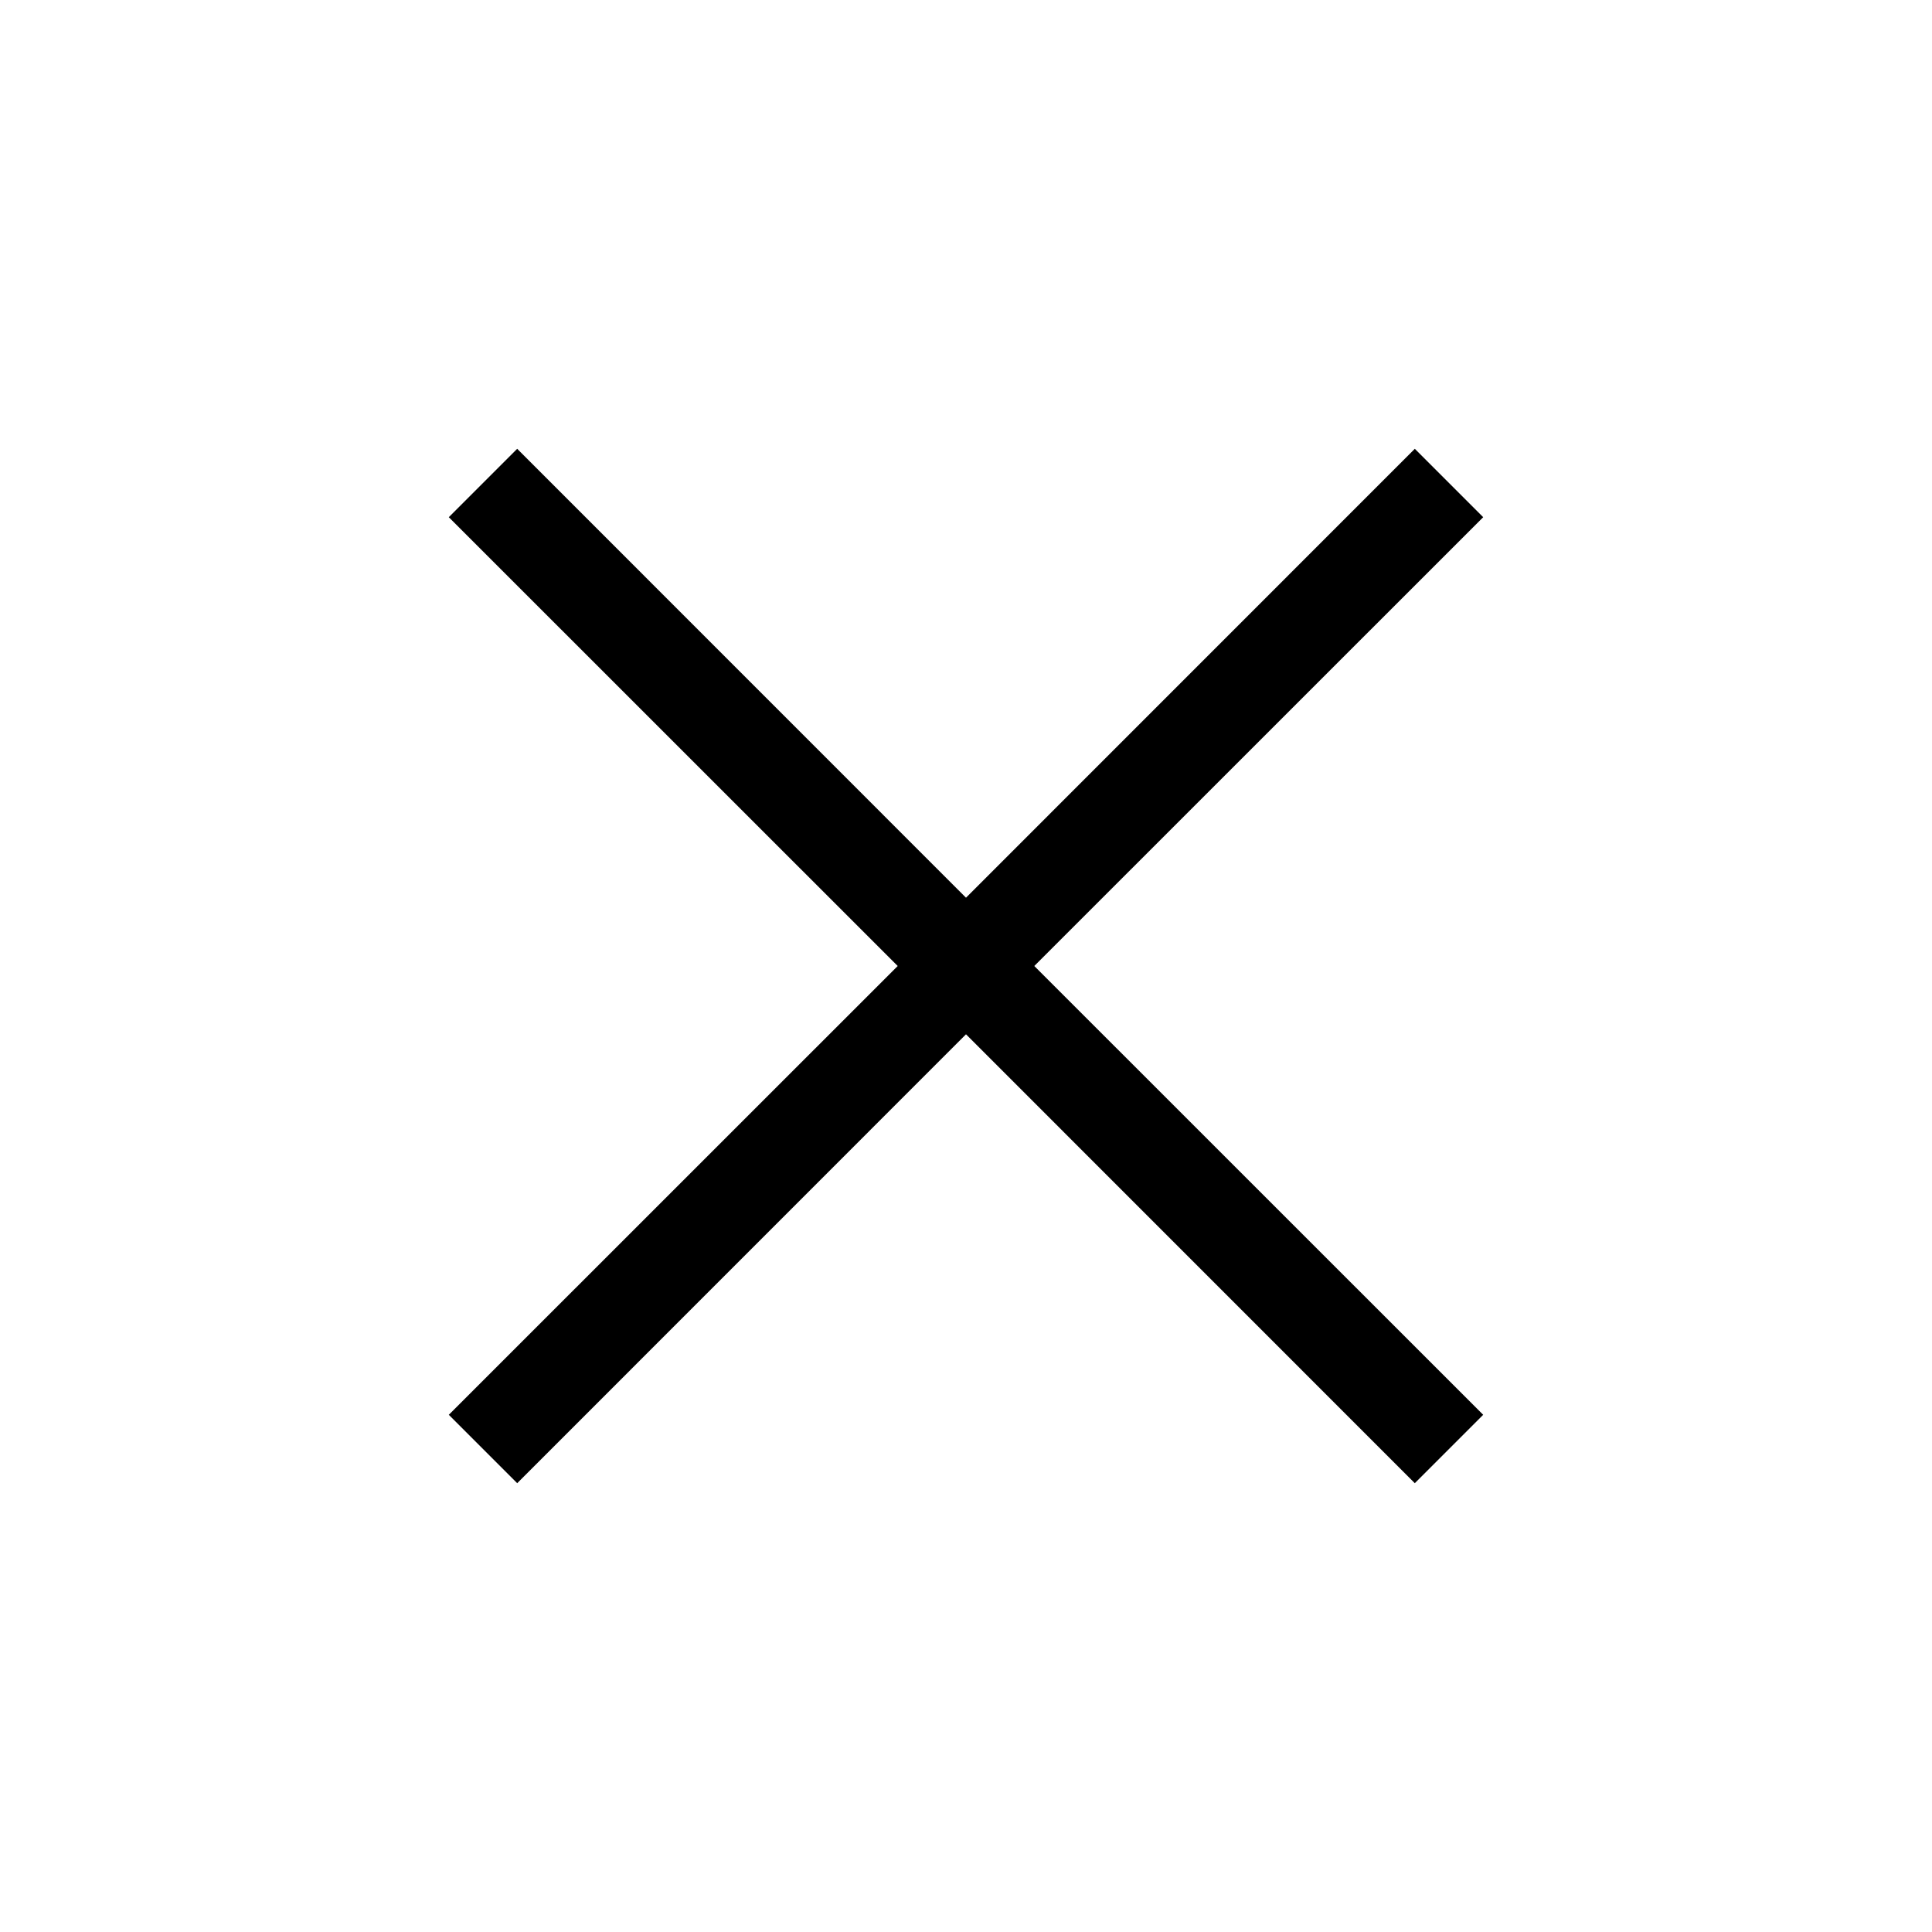
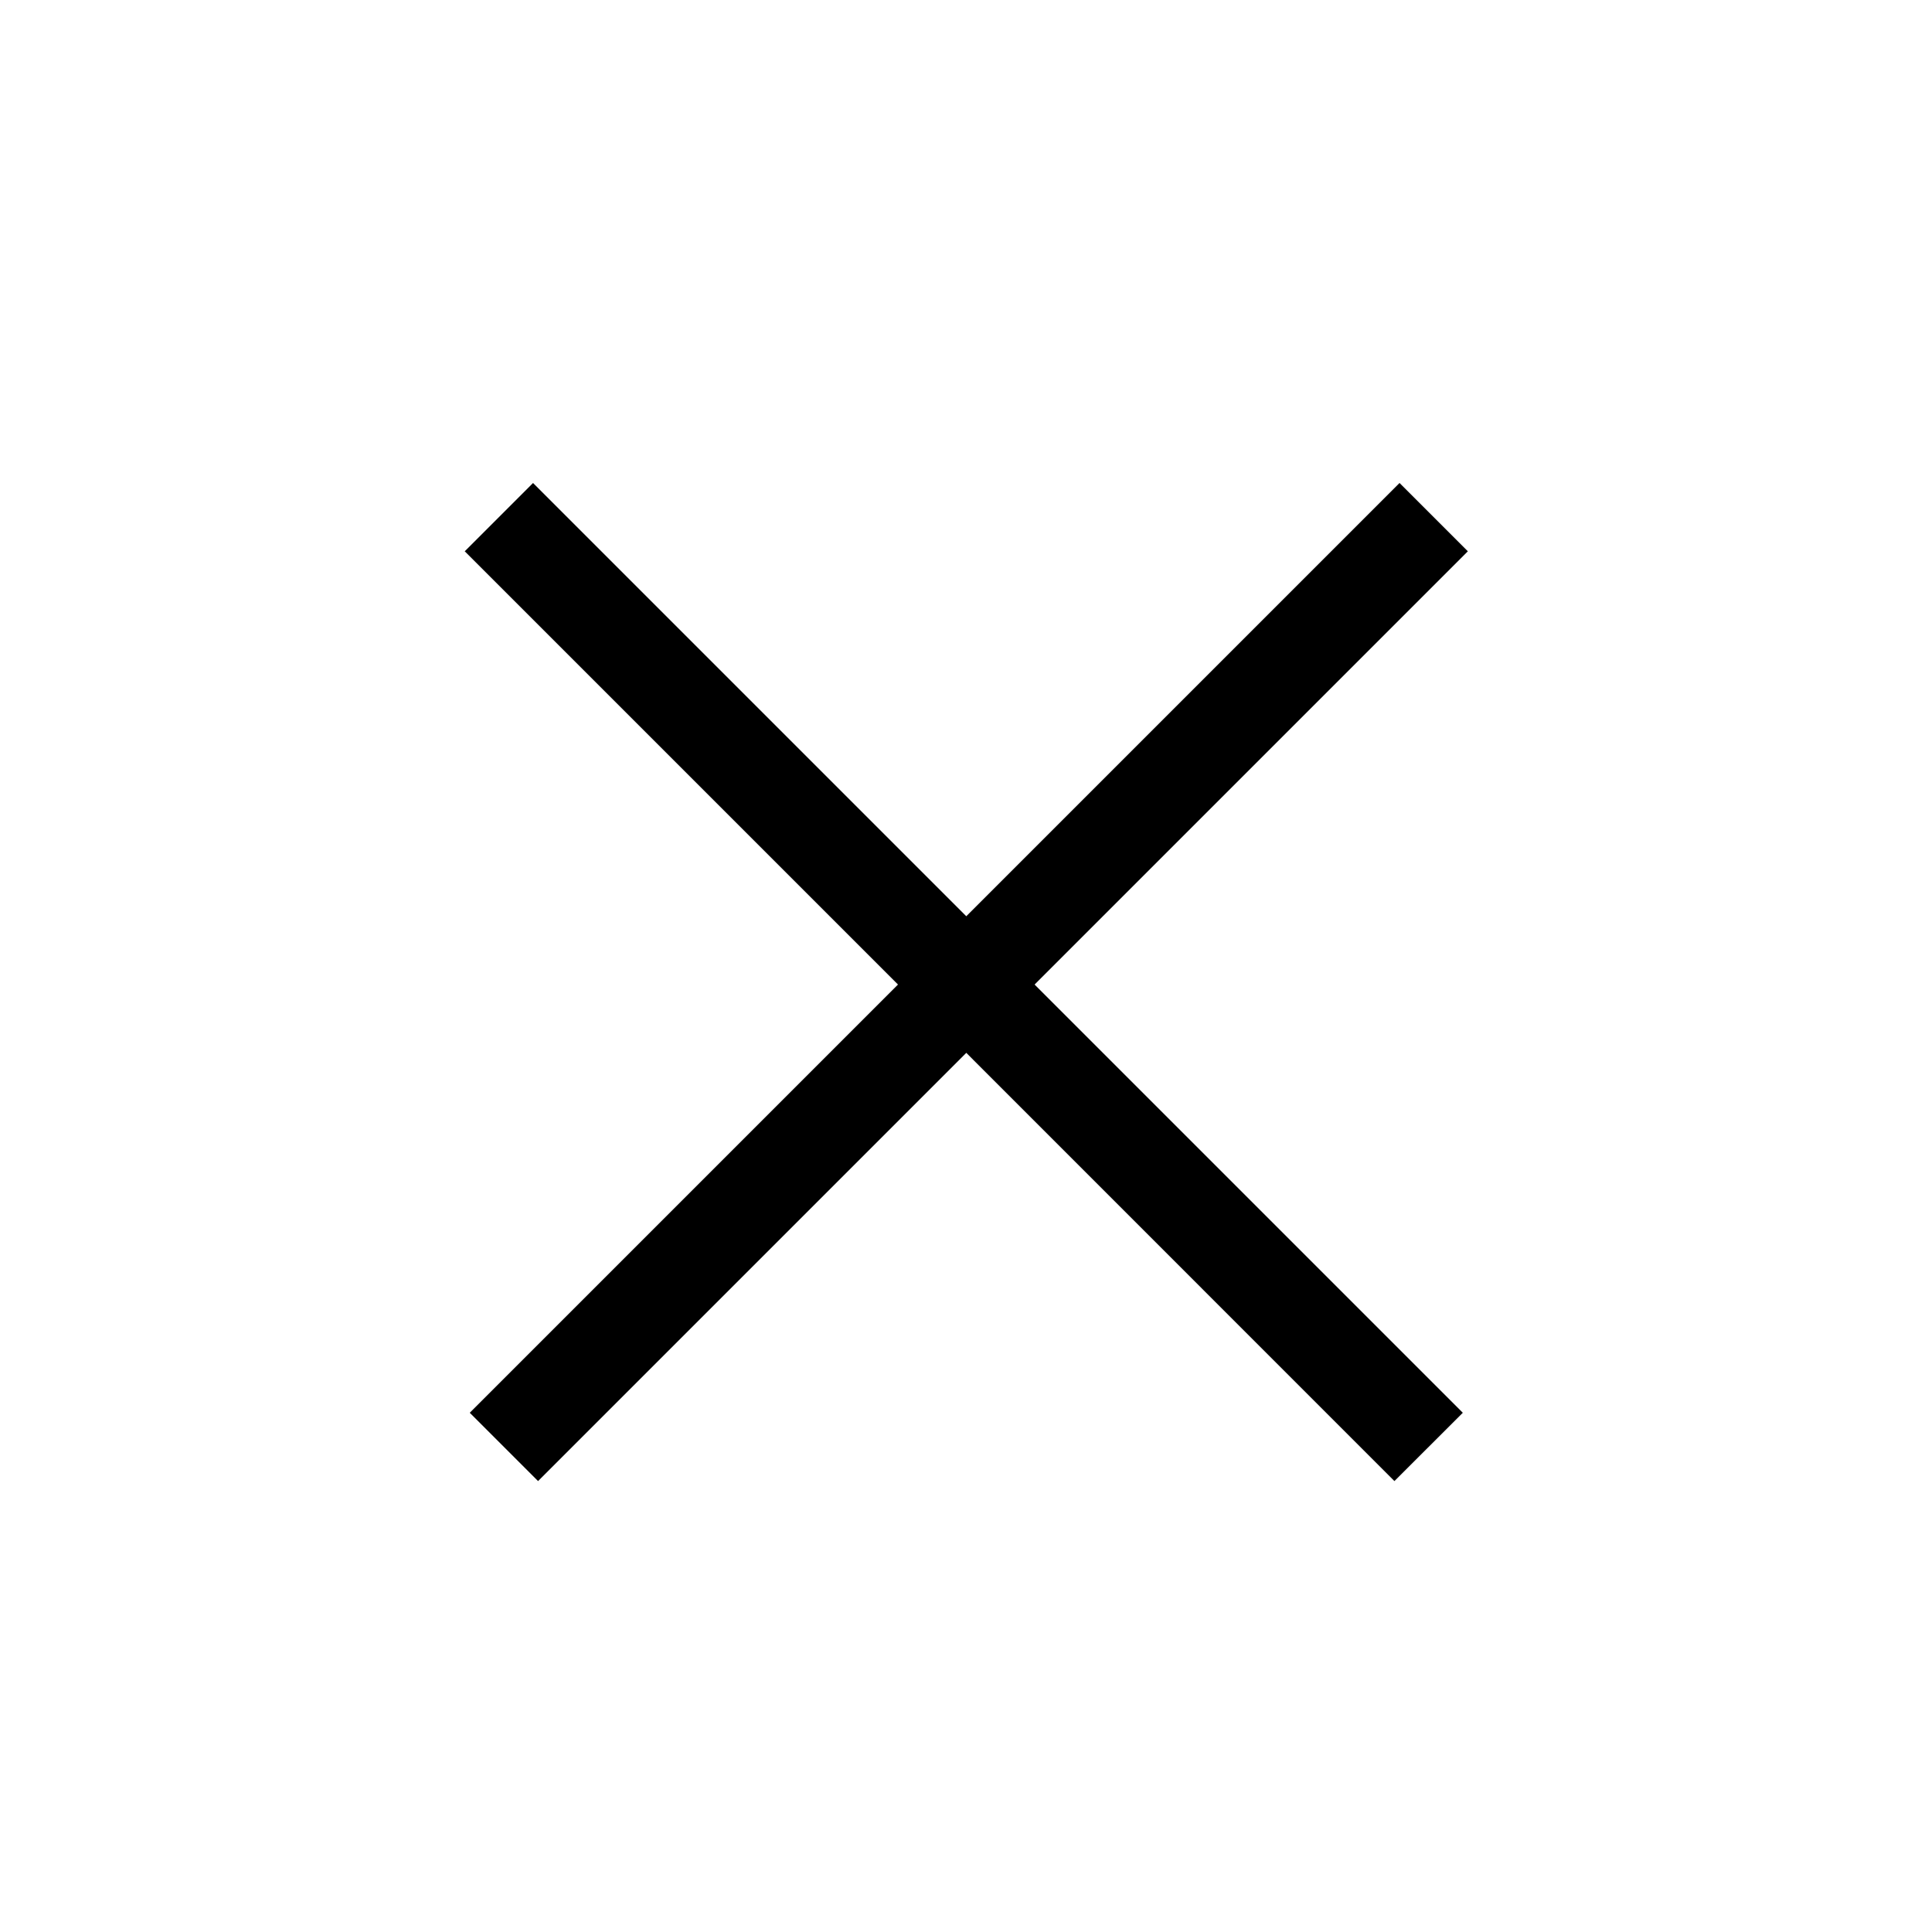
<svg xmlns="http://www.w3.org/2000/svg" width="20" height="20" viewBox="0 0 20 20" fill="none">
-   <path fill-rule="evenodd" clip-rule="evenodd" d="M10 10.707L5.354 15.354L4.646 14.646L9.293 10L4.646 5.354L5.354 4.646L10 9.293L14.646 4.646L15.354 5.354L10.707 10L15.354 14.646L14.646 15.354L10 10.707Z" fill="black" />
+   <path fill-rule="evenodd" clip-rule="evenodd" d="M4.811 5.707L9.296 10.192L4.863 14.625L5.57 15.332L10.003 10.899L14.435 15.332L15.143 14.625L10.71 10.192L15.195 5.707L14.488 5L10.003 9.485L5.518 5L4.811 5.707Z" fill="black" />
</svg>
